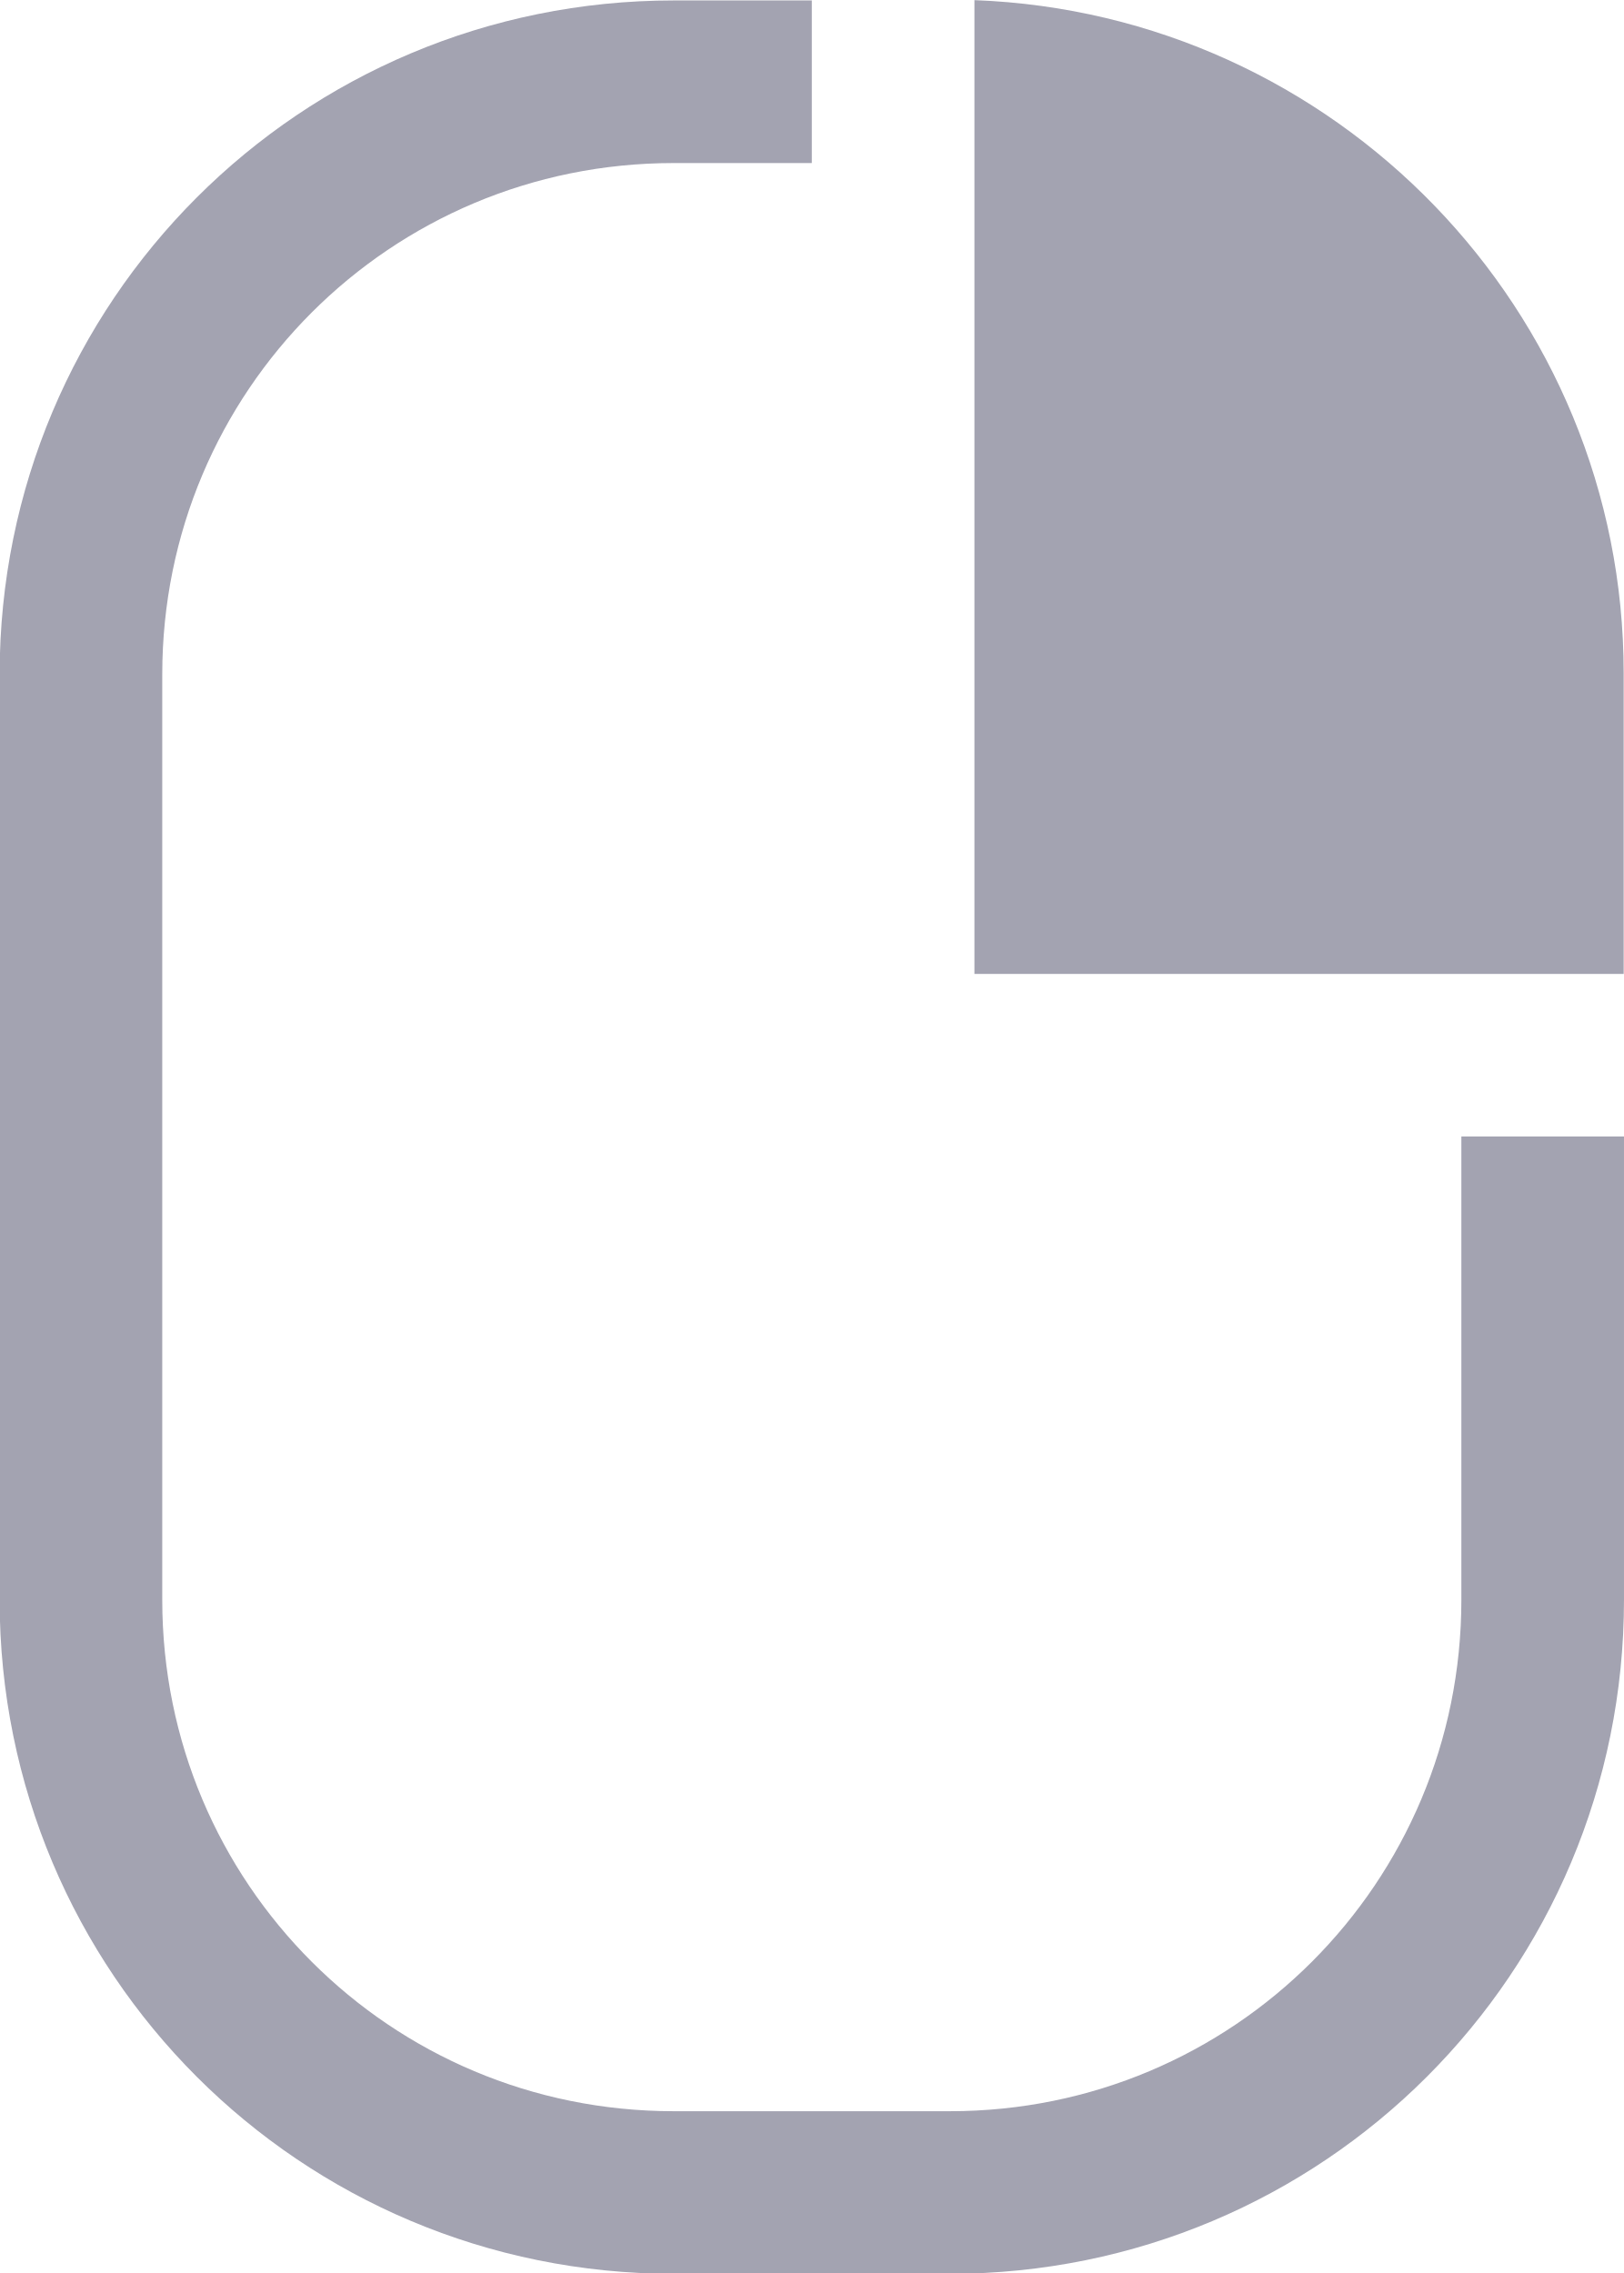
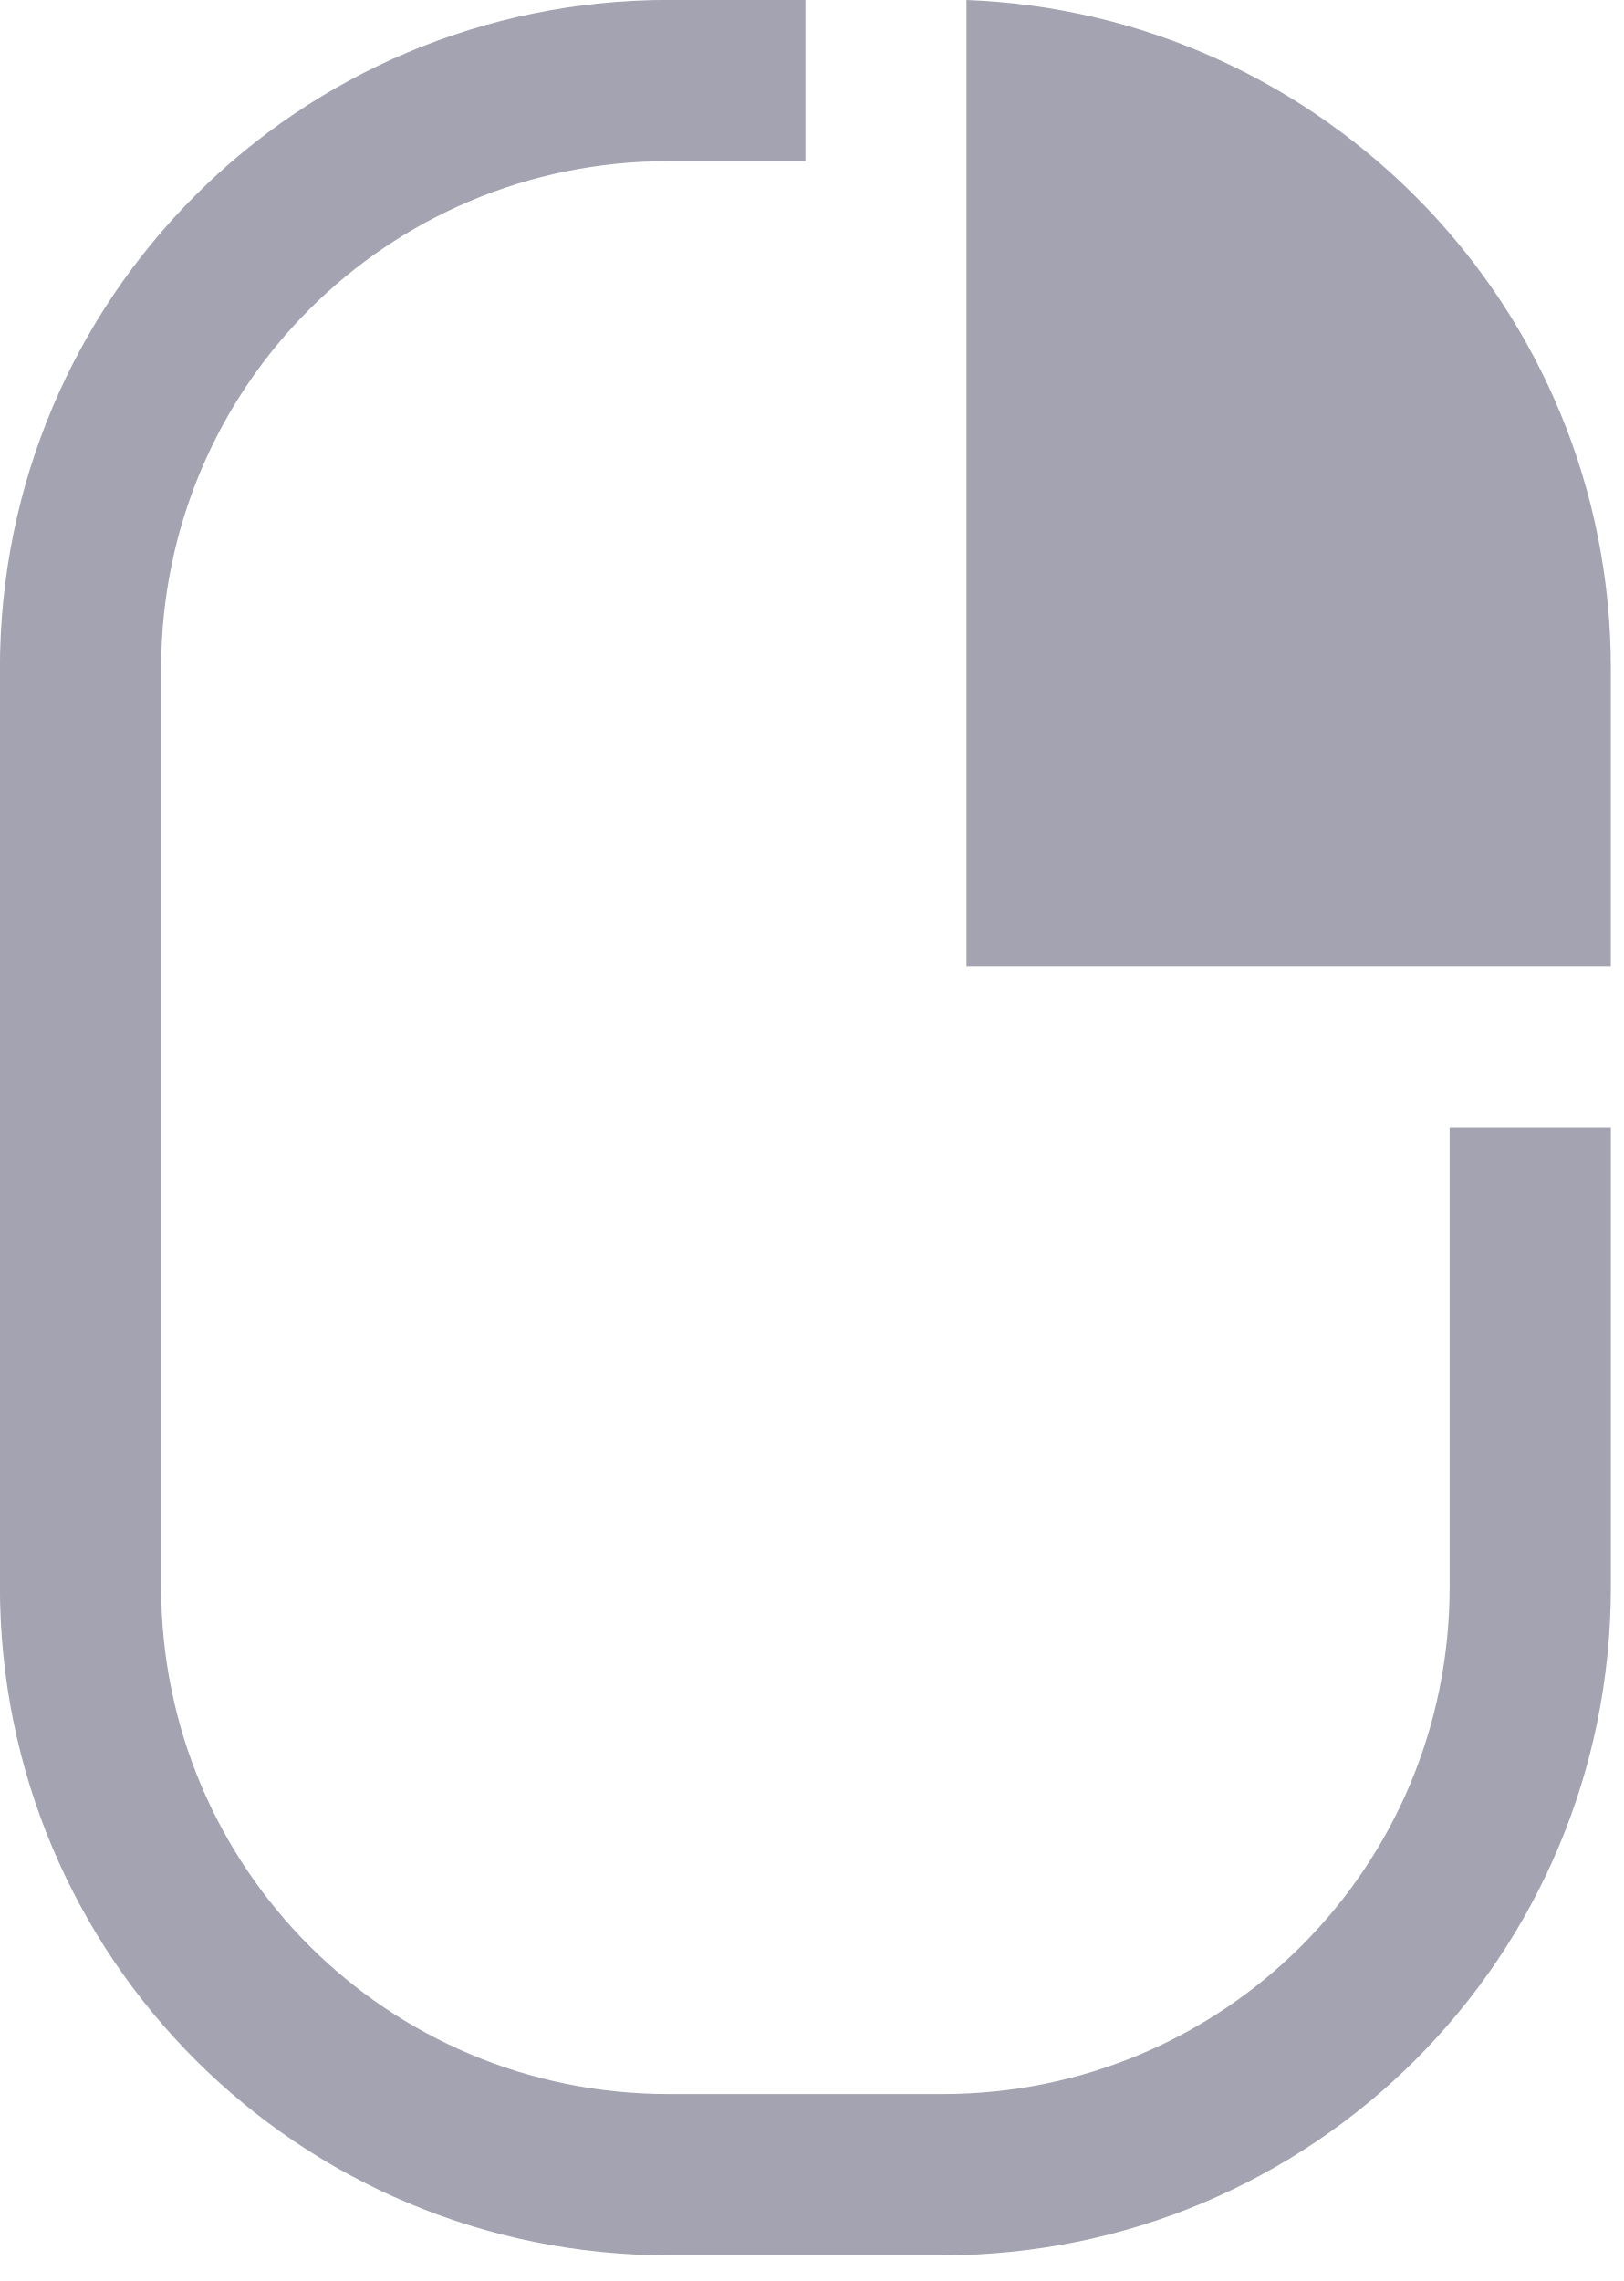
- <svg xmlns="http://www.w3.org/2000/svg" width="10" height="14" viewBox="0 0 2.646 3.704" version="1.1" id="svg1067">
-   <defs id="defs1061" />
-   <g id="layer1" transform="translate(106.3589,-77.58398)">
-     <path id="rect1063-9-4-8-30-1" style="fill:none;fill-opacity:1;stroke:#a3a3b1;stroke-width:0.265;stroke-miterlimit:1.5;stroke-dasharray:none;stroke-opacity:1" d="m -103.845,79.436 v 0.755 c 0,0.535 -0.431,0.966 -0.966,0.966 h -0.45 c -0.535,0 -0.966,-0.431 -0.966,-0.966 v -1.508 c 0,-0.535 0.431,-0.966 0.966,-0.966 h 0.225" />
-     <path style="color:#000000;font-style:normal;font-variant:normal;font-weight:normal;font-stretch:normal;font-size:medium;line-height:normal;font-family:sans-serif;font-variant-ligatures:normal;font-variant-position:normal;font-variant-caps:normal;font-variant-numeric:normal;font-variant-alternates:normal;font-variant-east-asian:normal;font-feature-settings:normal;font-variation-settings:normal;text-indent:0;text-align:start;text-decoration:none;text-decoration-line:none;text-decoration-style:solid;text-decoration-color:#000000;letter-spacing:normal;word-spacing:normal;text-transform:none;writing-mode:lr-tb;direction:ltr;text-orientation:mixed;dominant-baseline:auto;baseline-shift:baseline;text-anchor:start;white-space:normal;shape-padding:0;shape-margin:0;inline-size:0;clip-rule:nonzero;display:inline;overflow:visible;visibility:visible;isolation:auto;mix-blend-mode:normal;color-interpolation:sRGB;color-interpolation-filters:linearRGB;solid-color:#000000;solid-opacity:1;vector-effect:none;fill:#a3a3b1;fill-opacity:1;fill-rule:nonzero;stroke:none;stroke-width:0.265;stroke-linecap:butt;stroke-linejoin:miter;stroke-miterlimit:1.5;stroke-dasharray:none;stroke-dashoffset:0;stroke-opacity:1;color-rendering:auto;image-rendering:auto;shape-rendering:auto;text-rendering:auto;enable-background:accumulate;stop-color:#000000" d="m -104.771,77.584 c 0.588,0.022 1.058,0.505 1.058,1.097 v 0.49 h -1.058 z" id="path1528-1-0-8" />
+ <svg xmlns="http://www.w3.org/2000/svg" width="100%" height="100%" viewBox="0 0 42 59" version="1.1" xml:space="preserve" style="fill-rule:evenodd;clip-rule:evenodd;stroke-miterlimit:1.5;">
+   <g id="layer1">
+     <path id="rect1063-9-4-8-30-1" d="M39.583,29.159L39.583,41.042C39.583,49.467 32.801,56.25 24.376,56.25L17.291,56.25C8.866,56.25 2.083,49.467 2.083,41.042L2.083,17.291C2.083,8.866 8.866,2.083 17.291,2.083L20.833,2.083" style="fill:none;fill-rule:nonzero;stroke:#a3a3b1;stroke-width:4.17px;" />
+     <path id="path1528-1-0-8" d="M25,0C34.261,0.352 41.667,7.957 41.667,17.281L41.667,25L25,25L25,0Z" style="fill:#a3a3b1;fill-rule:nonzero;" />
  </g>
</svg>
